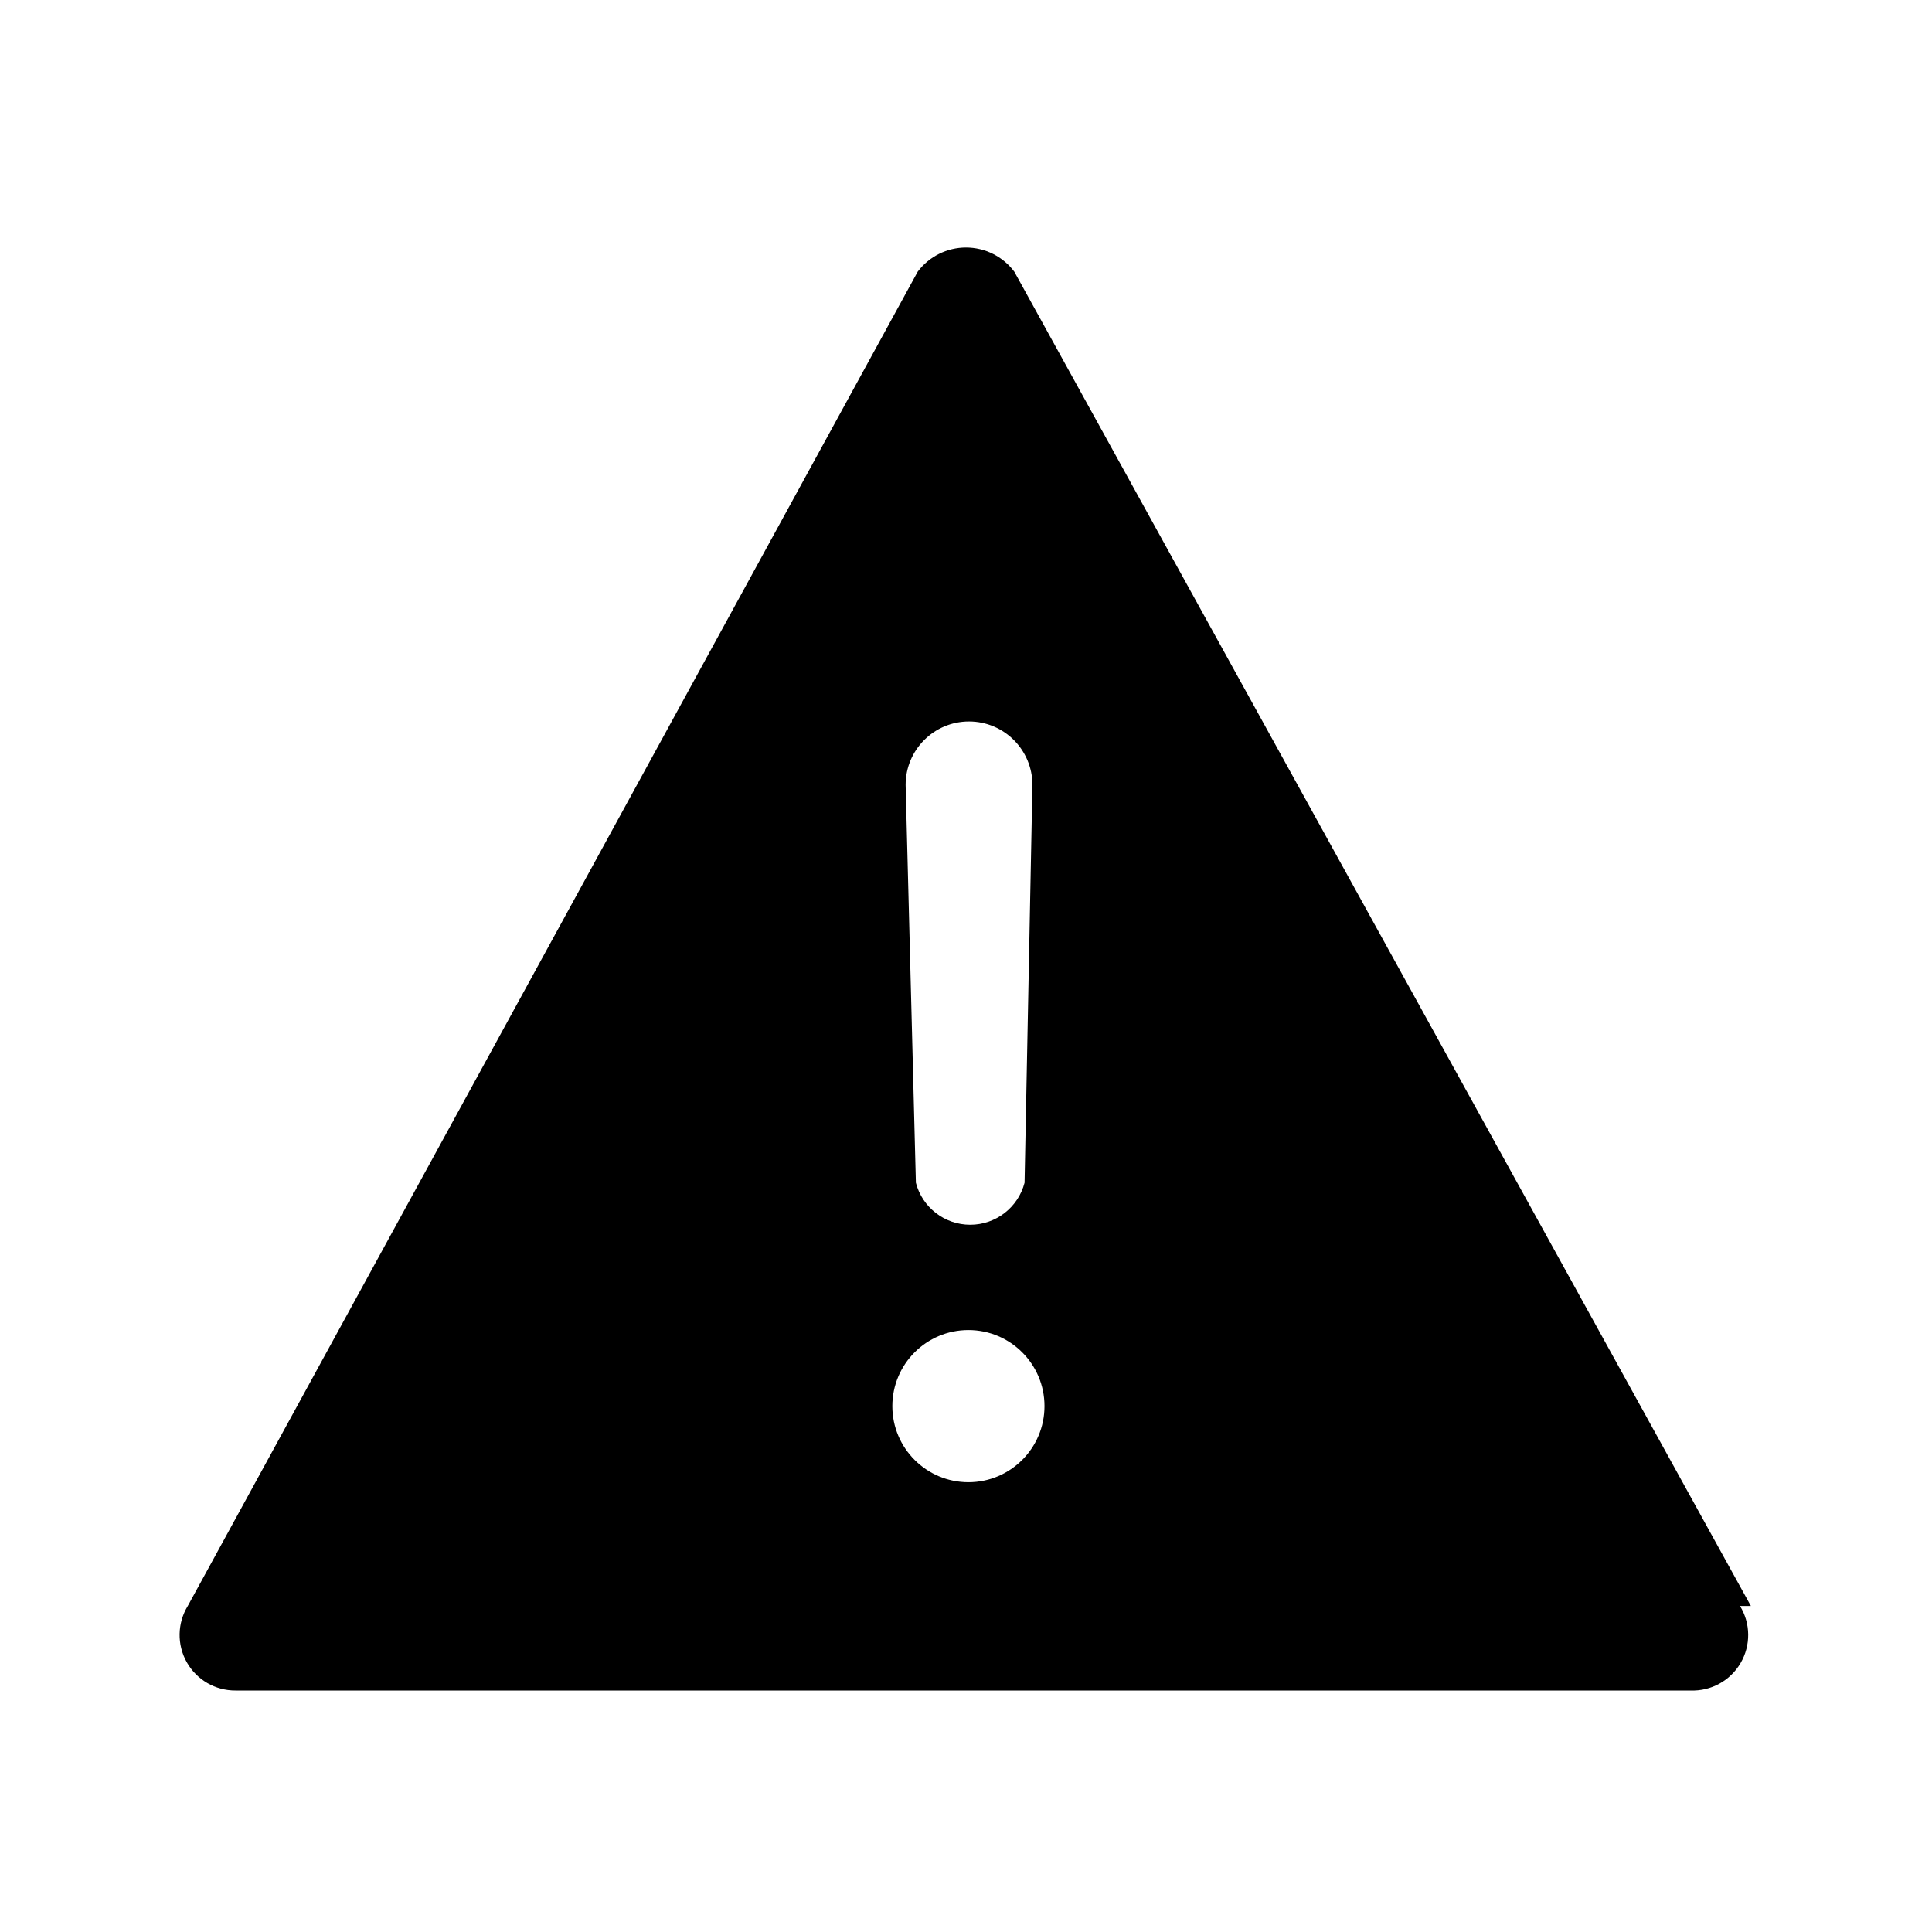
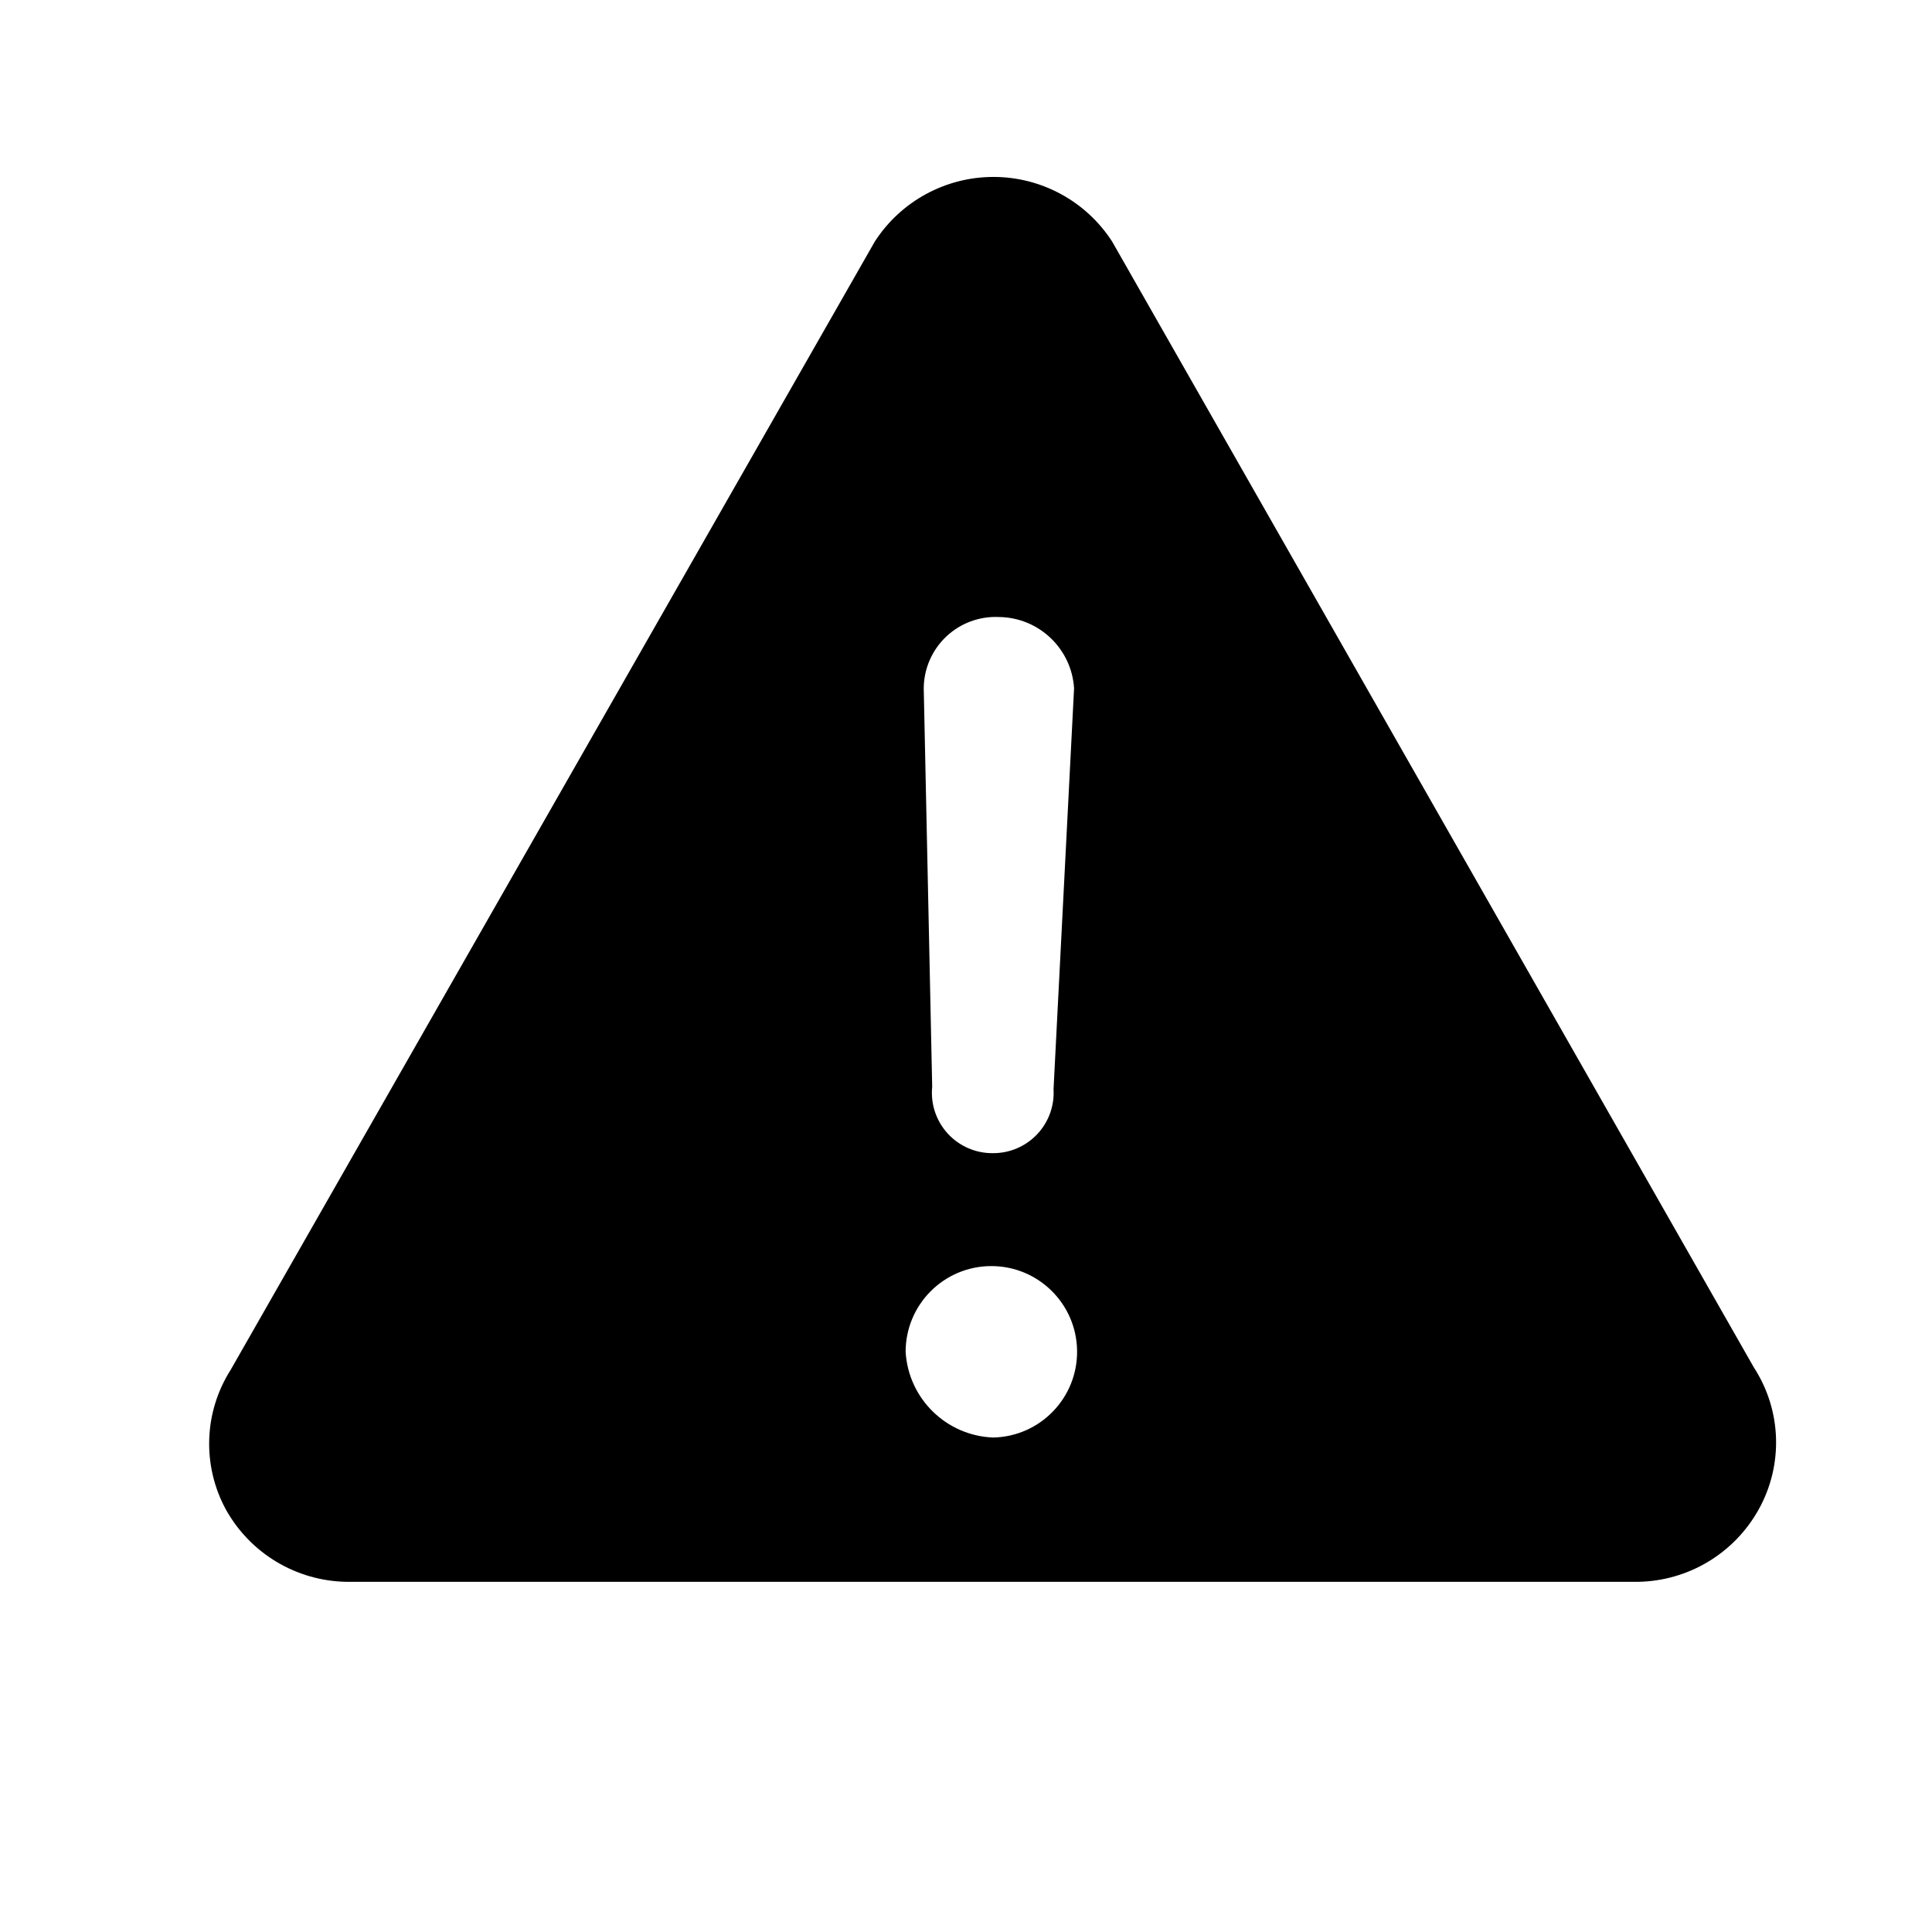
- <svg xmlns="http://www.w3.org/2000/svg" aria-hidden="true" viewBox="0 0 32 32">
-   <path fill="currentColor" d="M29 26.6L16.8 4.5a1 1 0 00-1.6 0L3.11 26.6A.92.92 0 003.9 28H28a.92.92 0 00.82-1.4zm-11.7-3.31a1.26 1.26 0 01-2.52 0 1.26 1.26 0 012.52 0zm-.33-3.7a.93.93 0 01-1.8 0L15 13a1 1 0 112.1 0z" />
+ <svg xmlns="http://www.w3.org/2000/svg" fill="currentColor" aria-hidden="true" viewBox="0 0 32 32">
+   <path fill-rule="evenodd" d="M3.82 22.69A2.28 2.28 0 003.74 25a2.33 2.33 0 002 1.2h21.39a2.33 2.33 0 002-1.2 2.28 2.28 0 00-.08-2.35L18.42 4a2.34 2.34 0 00-3.93 0zm12.63 1.12A1.42 1.42 0 1015 22.39a1.51 1.51 0 001.45 1.42zm0-4.71a1 1 0 001-1.06l.34-6.64a1.26 1.26 0 00-1.24-1.18 1.19 1.19 0 00-1.25 1.18l.14 6.6a1 1 0 001.01 1.1z" />
</svg>
